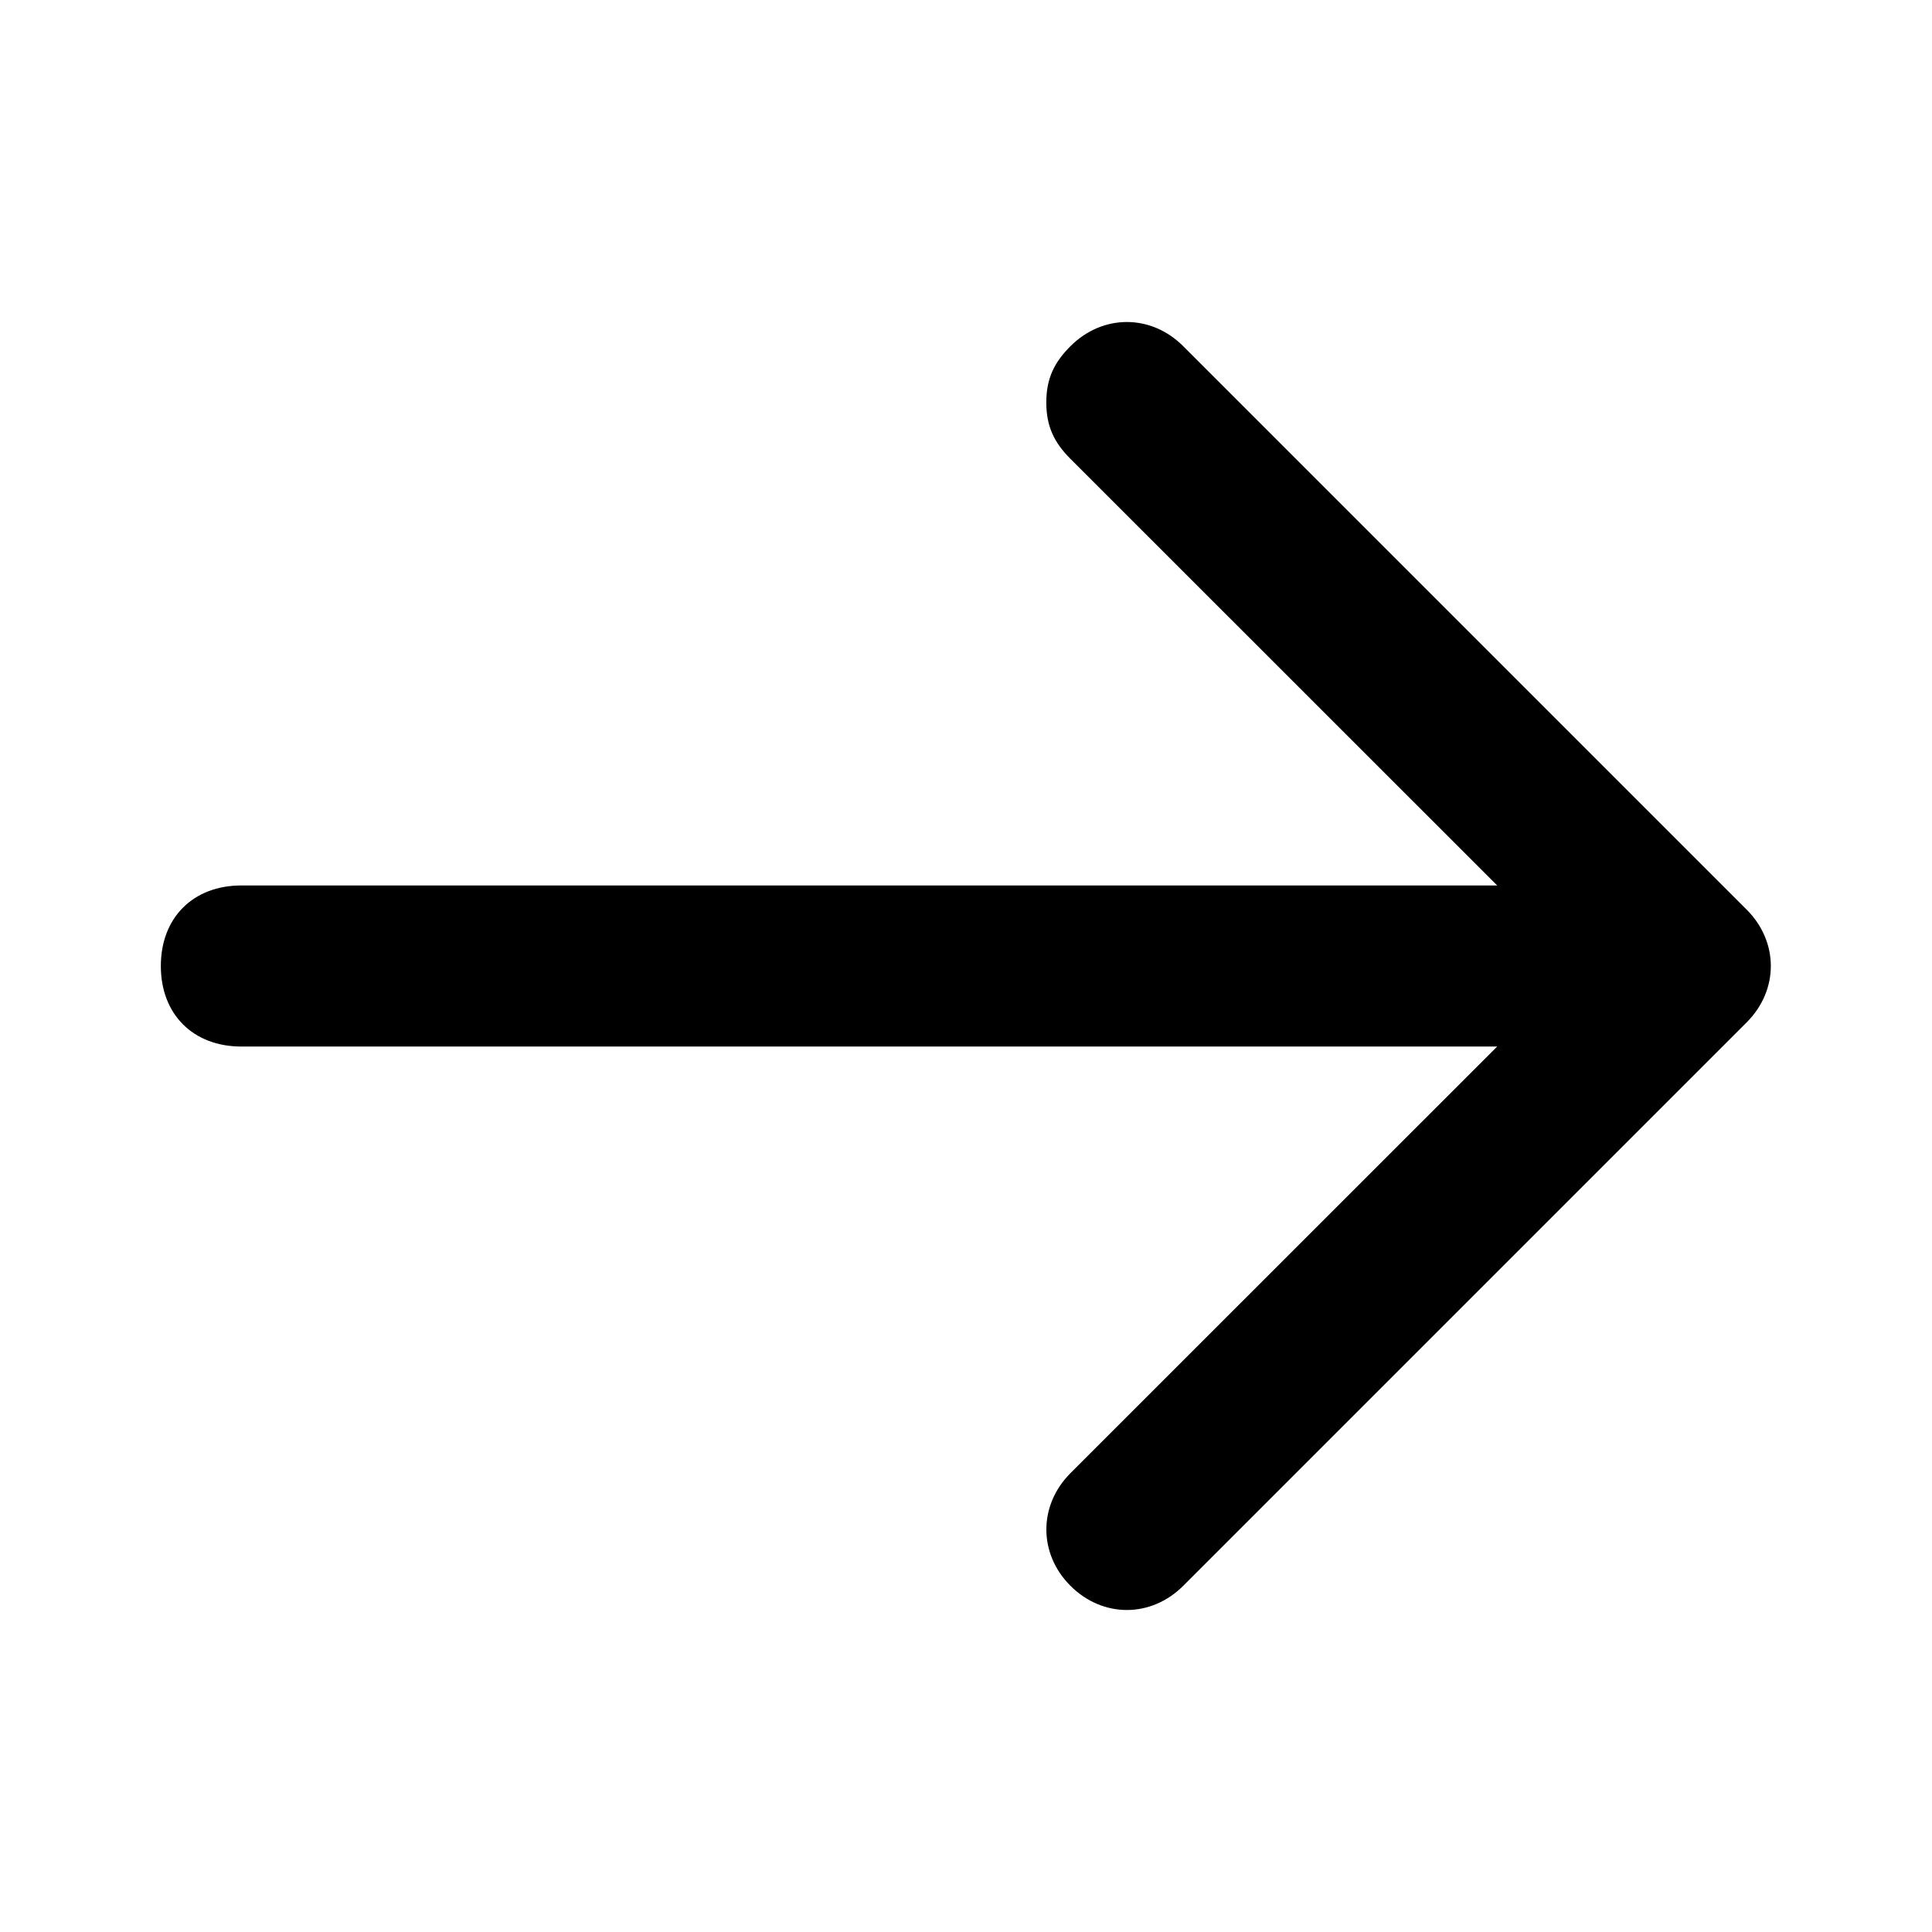
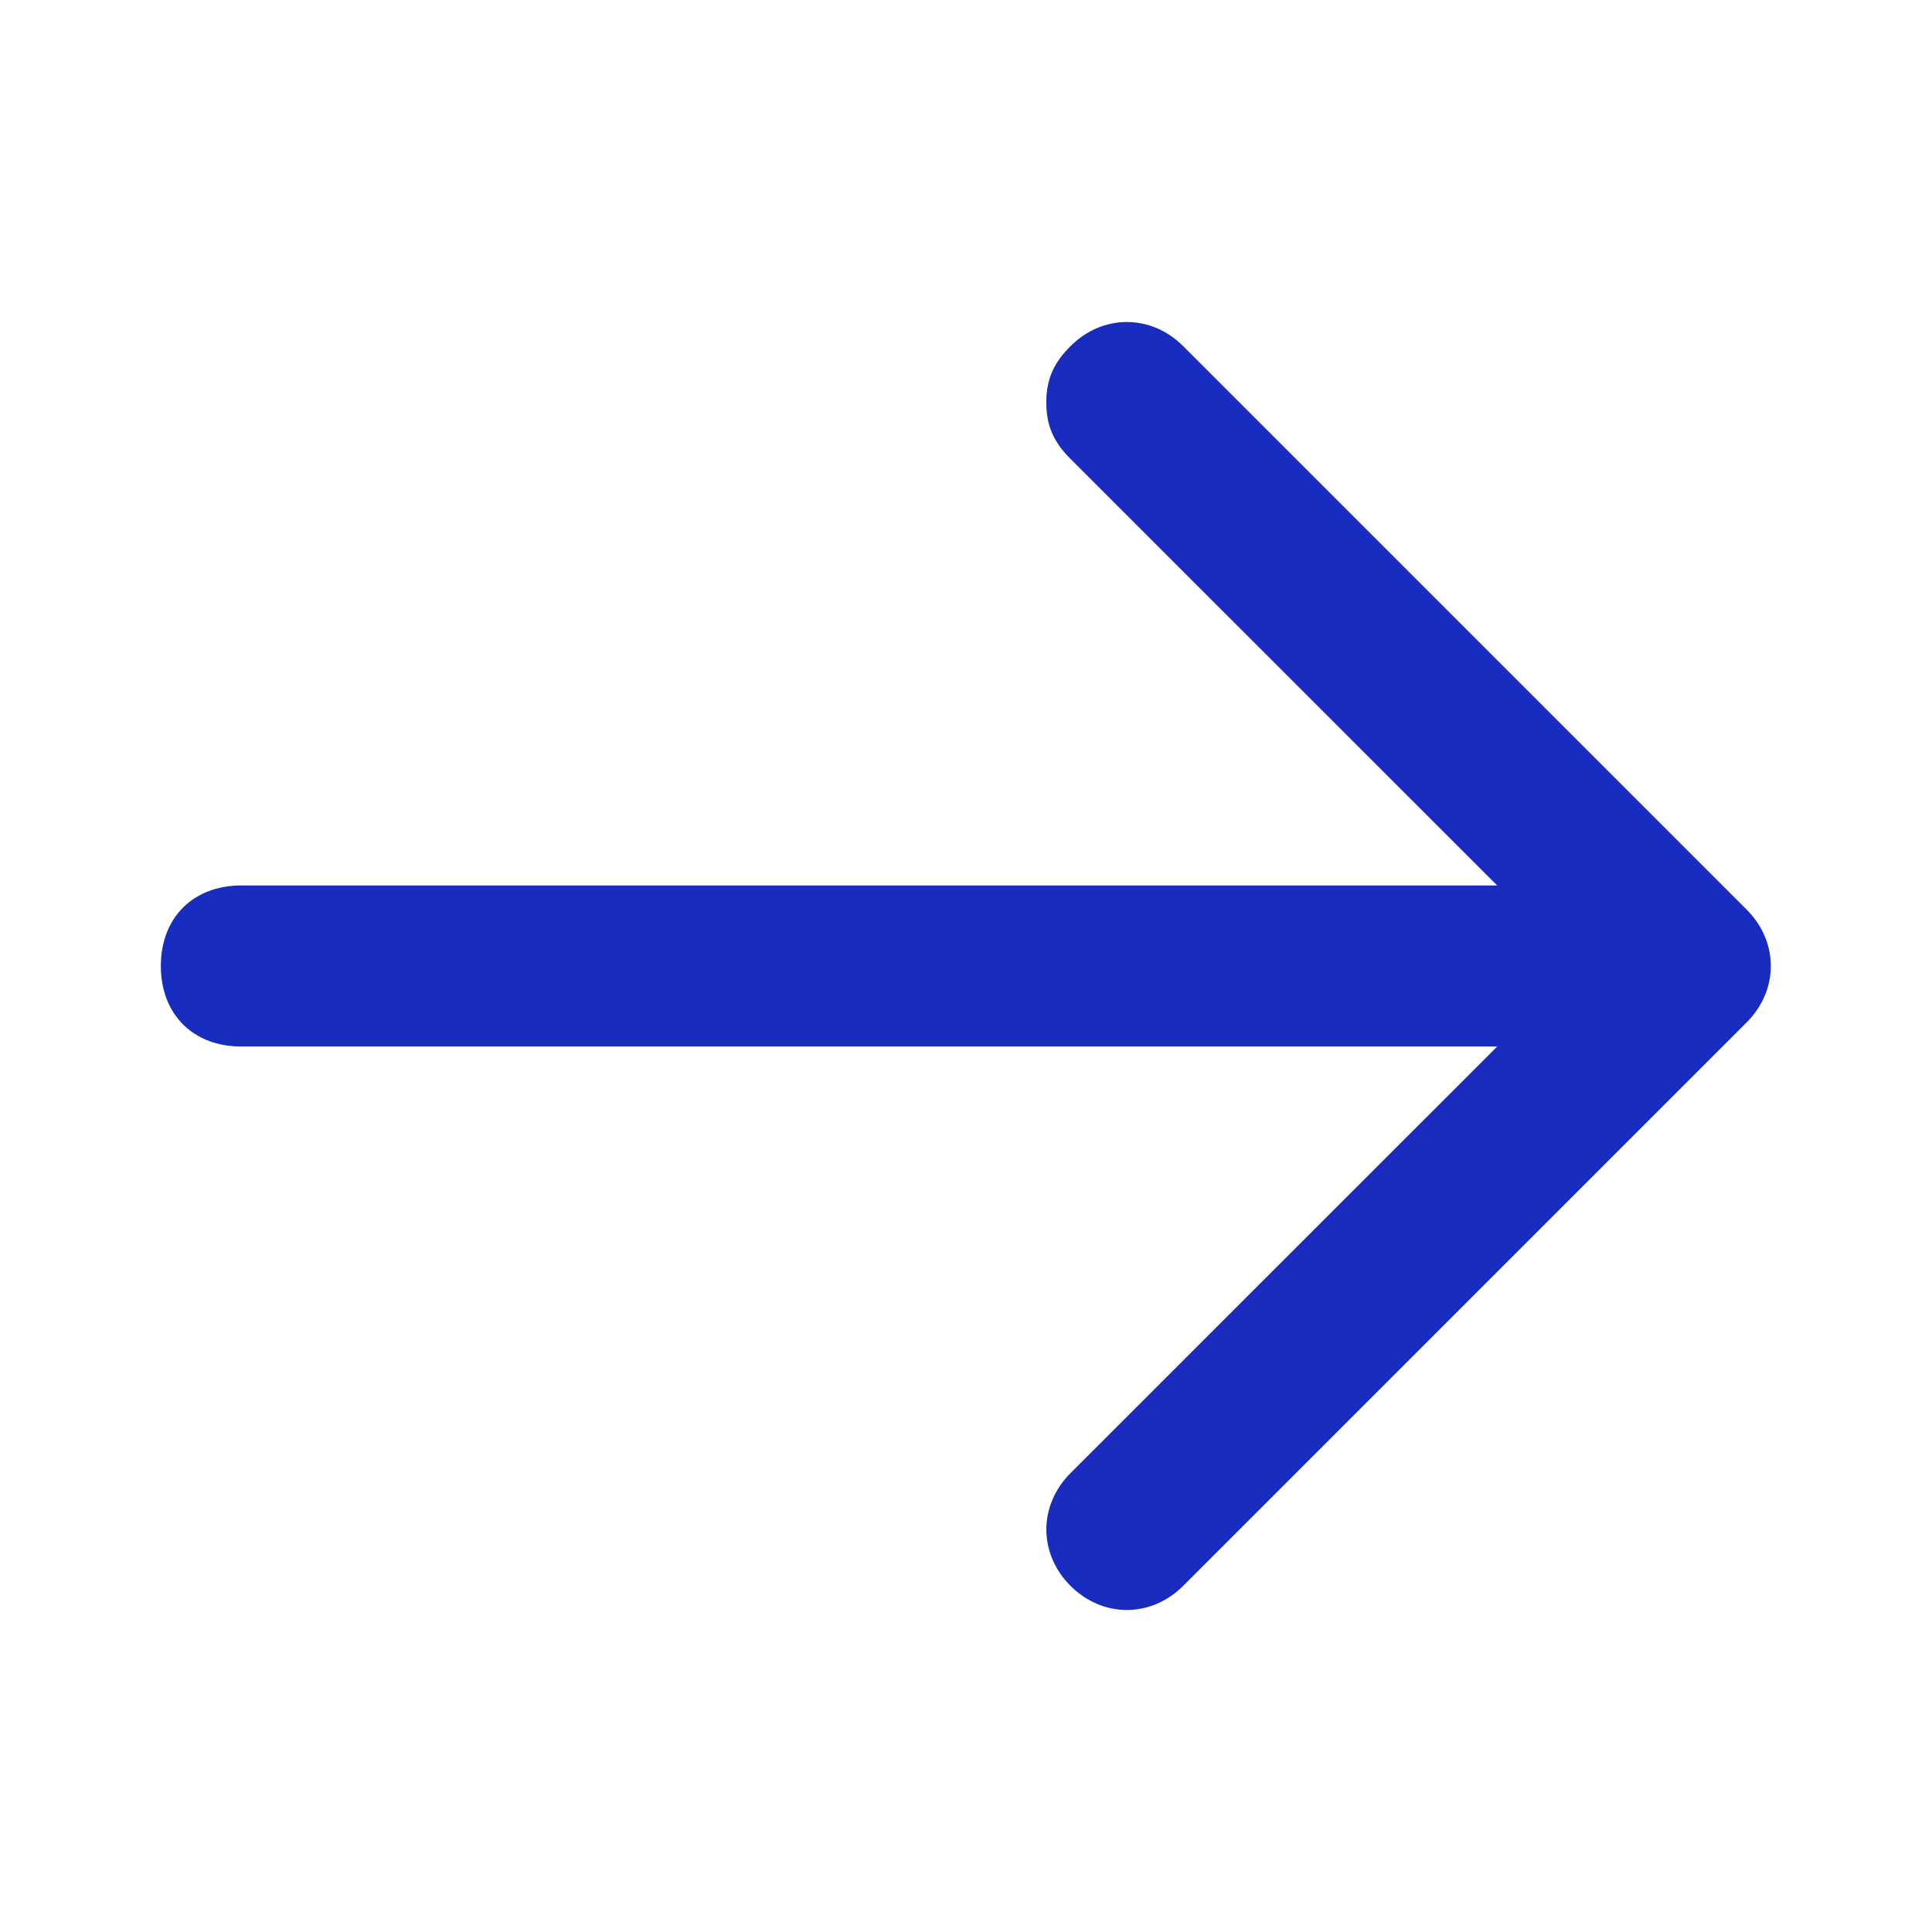
- <svg xmlns="http://www.w3.org/2000/svg" data-v-562b0aec="" width="16" height="16" viewbox="0 0 16 16" fill="currentColor">
+ <svg xmlns="http://www.w3.org/2000/svg" data-v-562b0aec="" width="16" height="16" viewbox="0 0 16 16" fill="#182CC0">
  <path data-v-562b0aec="" d="M9.799 2.867L14.465 7.533C14.732 7.8 14.732 8.2 14.465 8.467L9.799 13.133C9.532 13.4 9.132 13.4 8.865 13.133C8.599 12.867 8.599 12.467 8.865 12.2L12.399 8.667H1.999C1.599 8.667 1.332 8.4 1.332 8C1.332 7.6 1.599 7.333 1.999 7.333H12.399L8.865 3.8C8.732 3.667 8.665 3.533 8.665 3.333C8.665 3.133 8.732 3 8.865 2.867C9.132 2.6 9.532 2.6 9.799 2.867Z" />
</svg>
